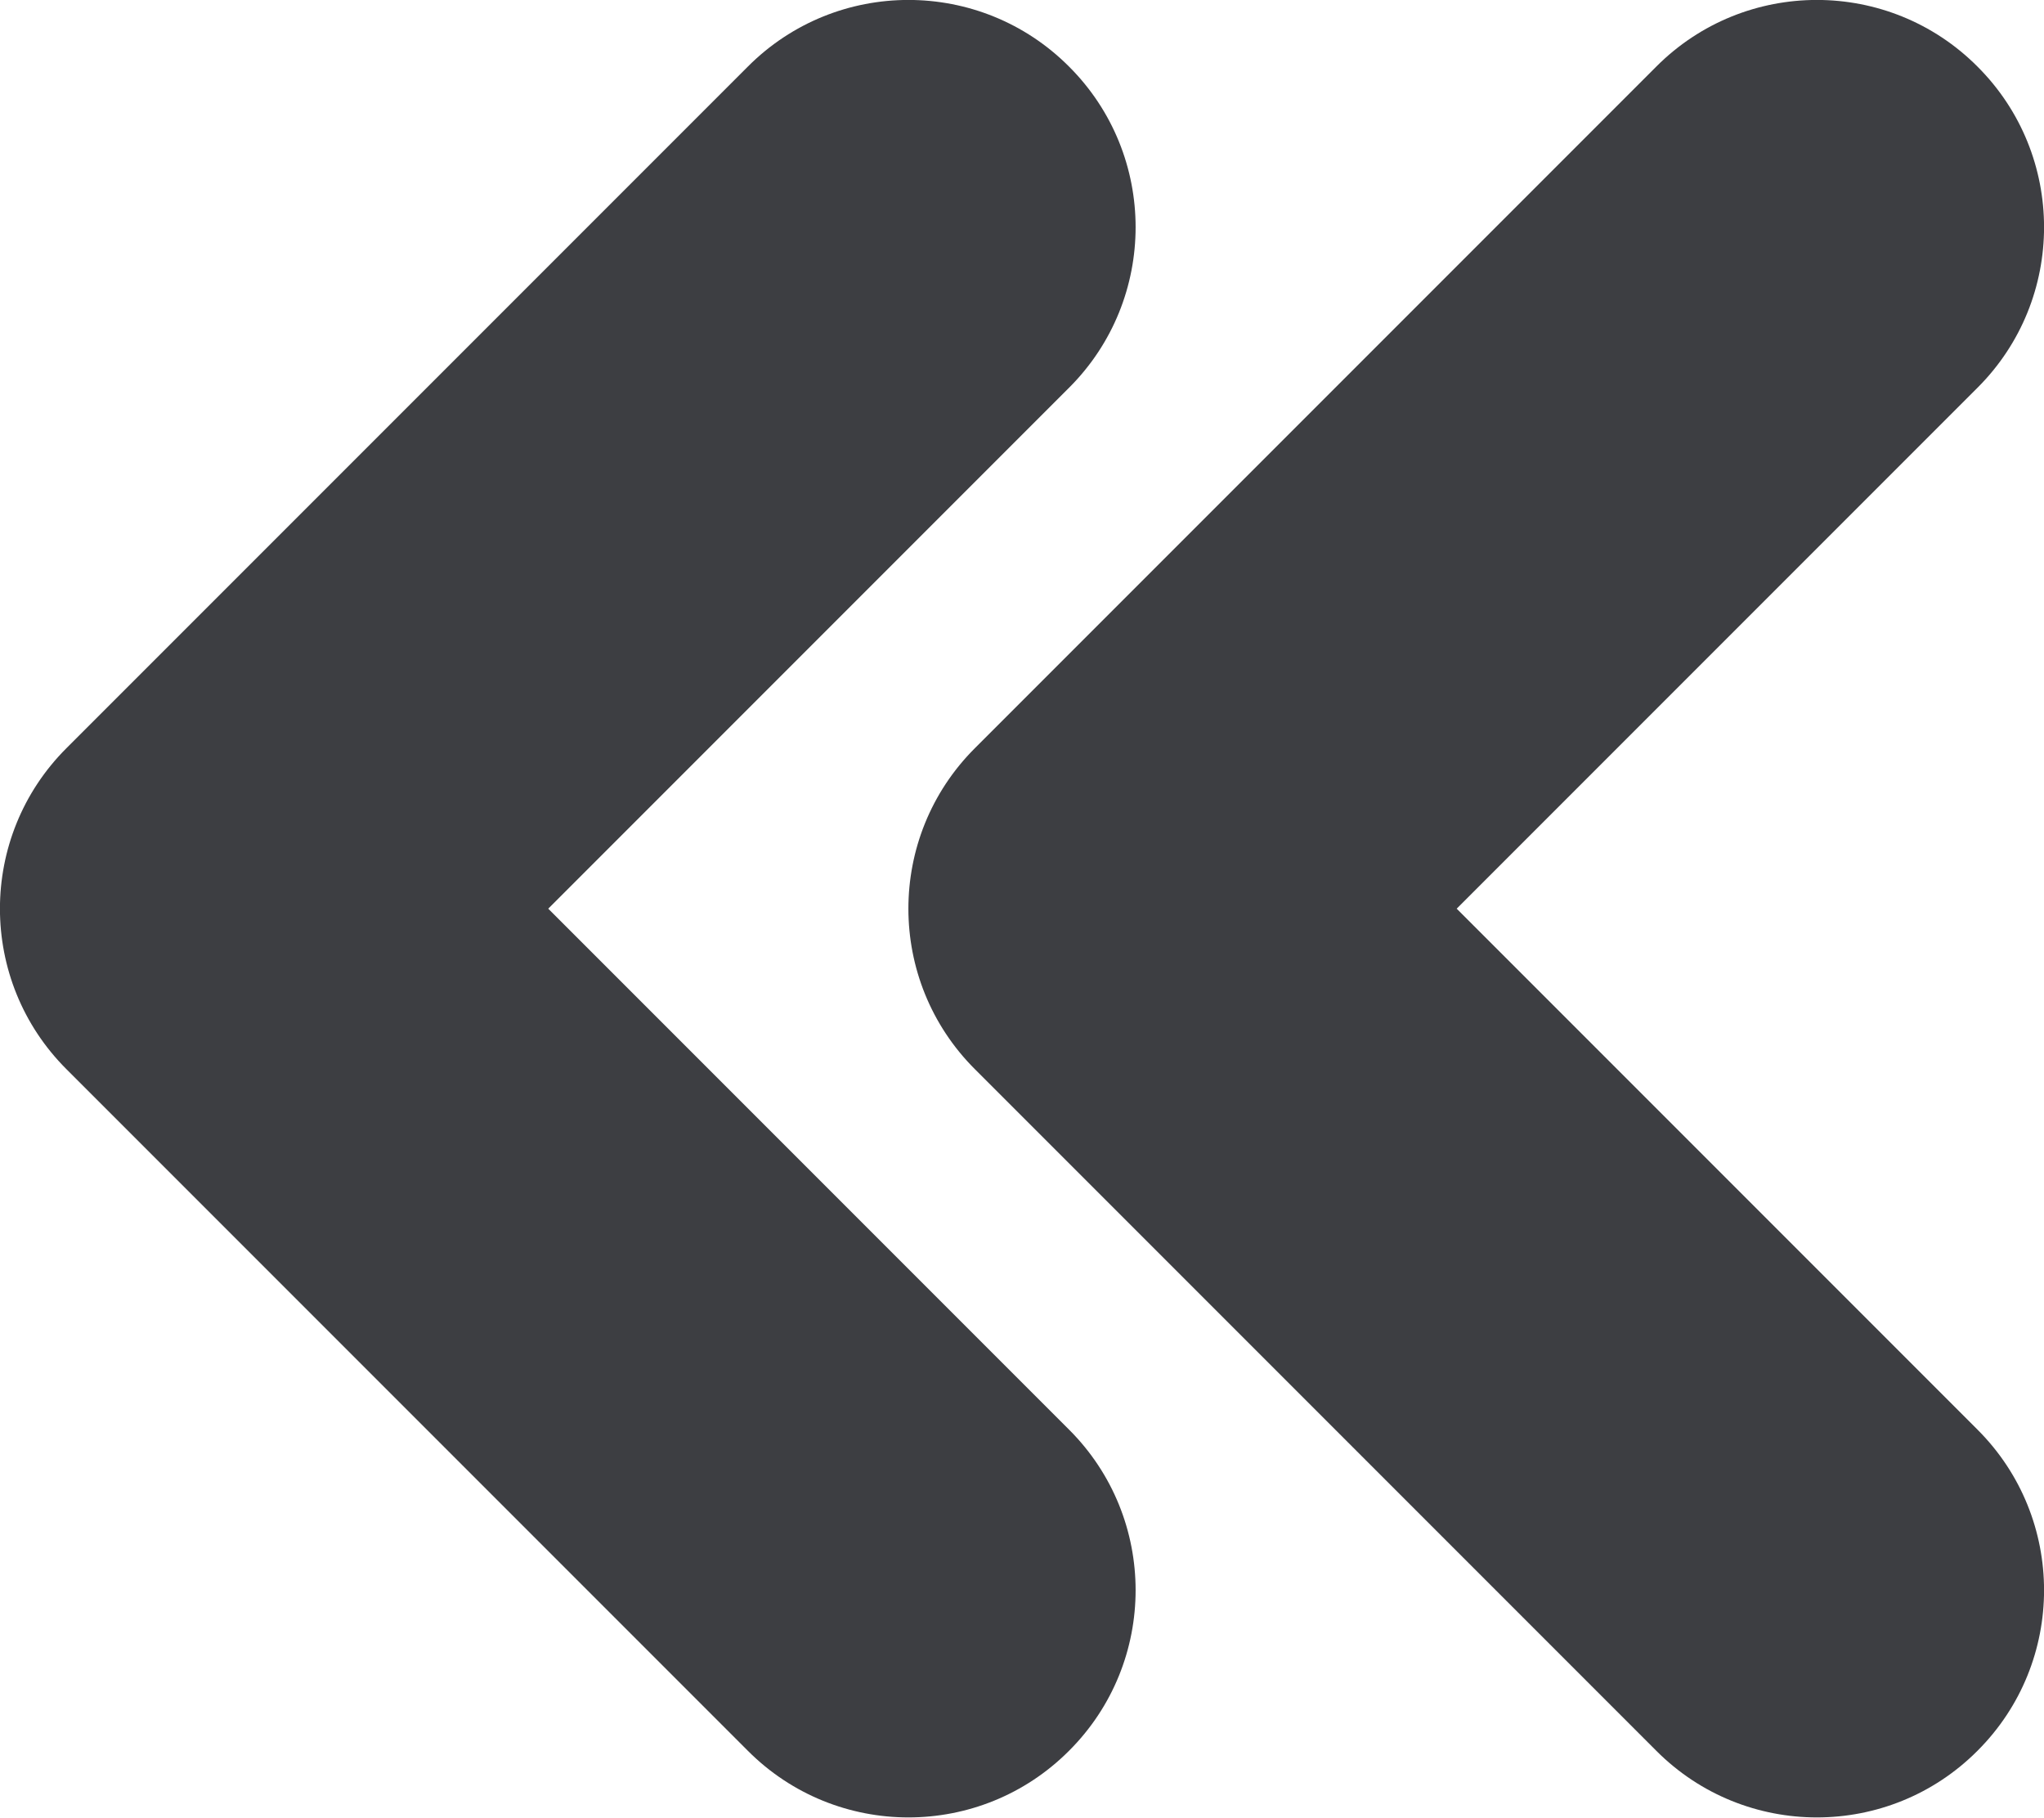
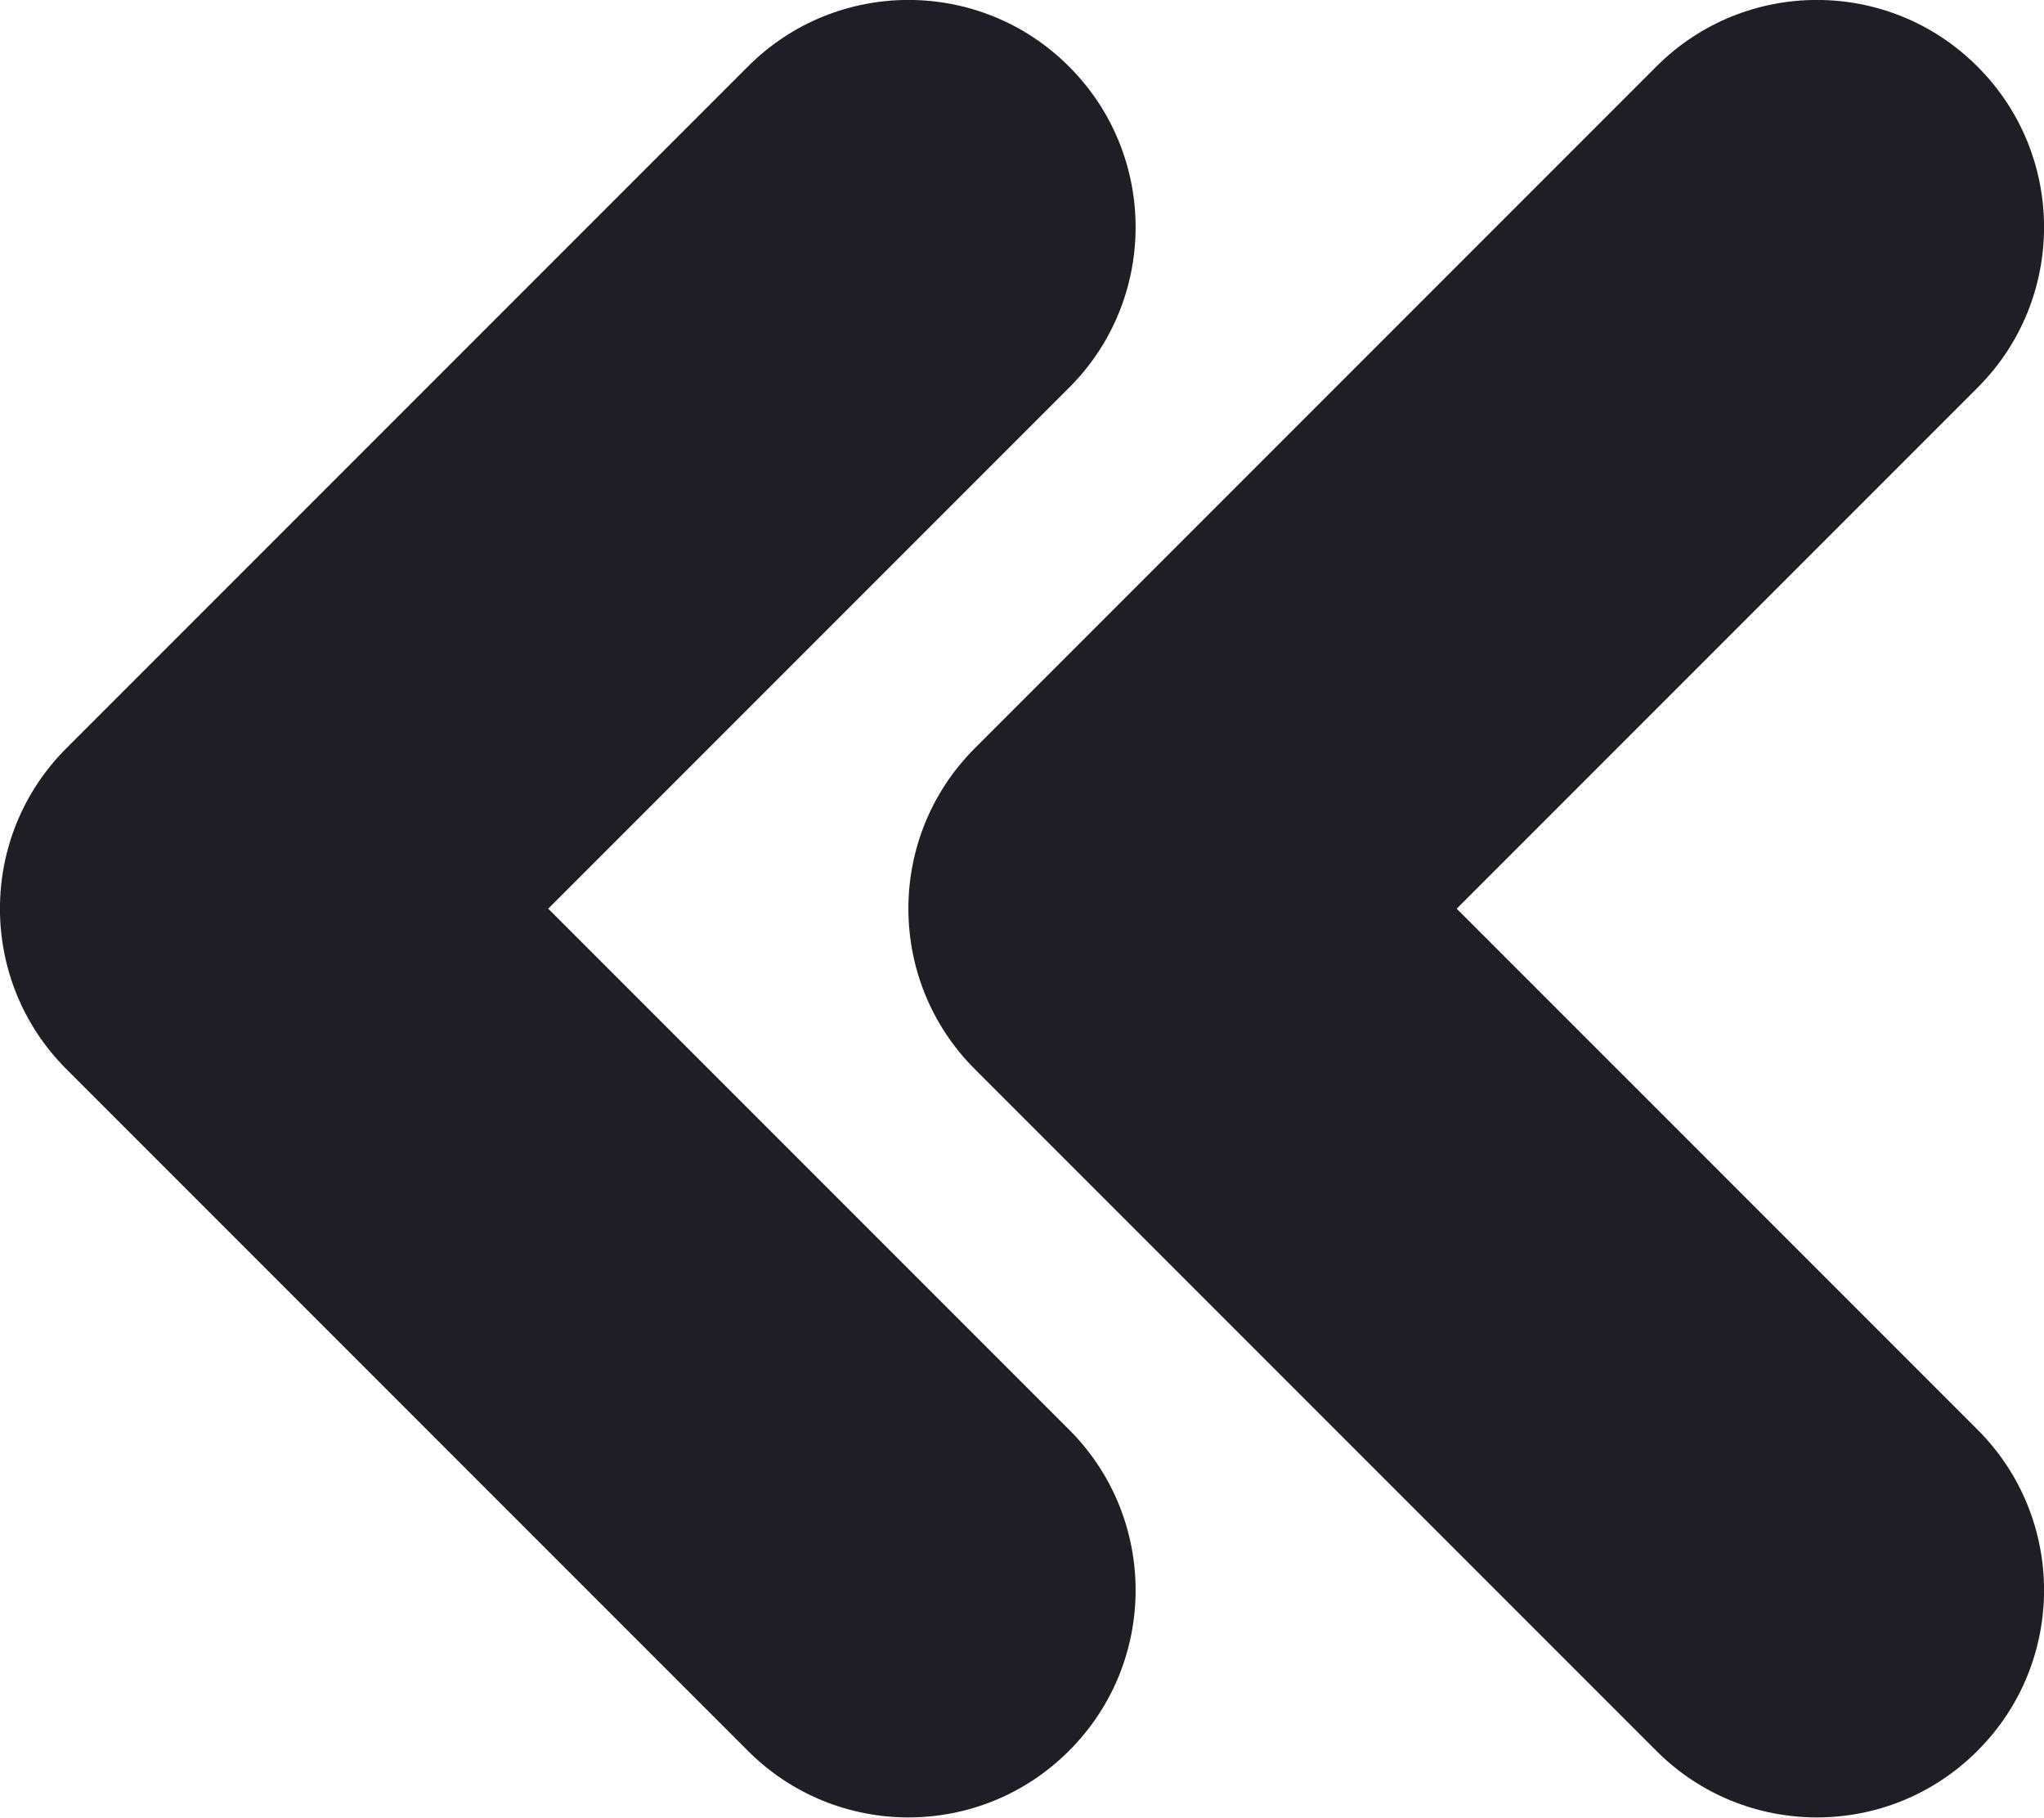
<svg xmlns="http://www.w3.org/2000/svg" id="meteor-icon-kit__regular-double-chevron-left-xxs" viewBox="0 0 9 8" fill="none">
-   <path fill-rule="evenodd" clip-rule="evenodd" d="M8.707 1.707L6.414 4L8.707 6.293C9.098 6.683 9.098 7.317 8.707 7.707C8.317 8.098 7.683 8.098 7.293 7.707L4.293 4.707C3.902 4.317 3.902 3.683 4.293 3.293L7.293 0.293C7.683 -0.098 8.317 -0.098 8.707 0.293C9.098 0.683 9.098 1.317 8.707 1.707zM4.707 1.707L2.414 4L4.707 6.293C5.098 6.683 5.098 7.317 4.707 7.707C4.317 8.098 3.683 8.098 3.293 7.707L0.293 4.707C-0.098 4.317 -0.098 3.683 0.293 3.293L3.293 0.293C3.683 -0.098 4.317 -0.098 4.707 0.293C5.098 0.683 5.098 1.317 4.707 1.707z" fill="#3D3E42" />
+   <path fill-rule="evenodd" clip-rule="evenodd" d="M8.707 1.707L6.414 4L8.707 6.293C9.098 6.683 9.098 7.317 8.707 7.707C8.317 8.098 7.683 8.098 7.293 7.707L4.293 4.707C3.902 4.317 3.902 3.683 4.293 3.293L7.293 0.293C7.683 -0.098 8.317 -0.098 8.707 0.293C9.098 0.683 9.098 1.317 8.707 1.707zM4.707 1.707L2.414 4L4.707 6.293C5.098 6.683 5.098 7.317 4.707 7.707C4.317 8.098 3.683 8.098 3.293 7.707L0.293 4.707C-0.098 4.317 -0.098 3.683 0.293 3.293L3.293 0.293C3.683 -0.098 4.317 -0.098 4.707 0.293C5.098 0.683 5.098 1.317 4.707 1.707z" fill="#1E1E24" />
</svg>
